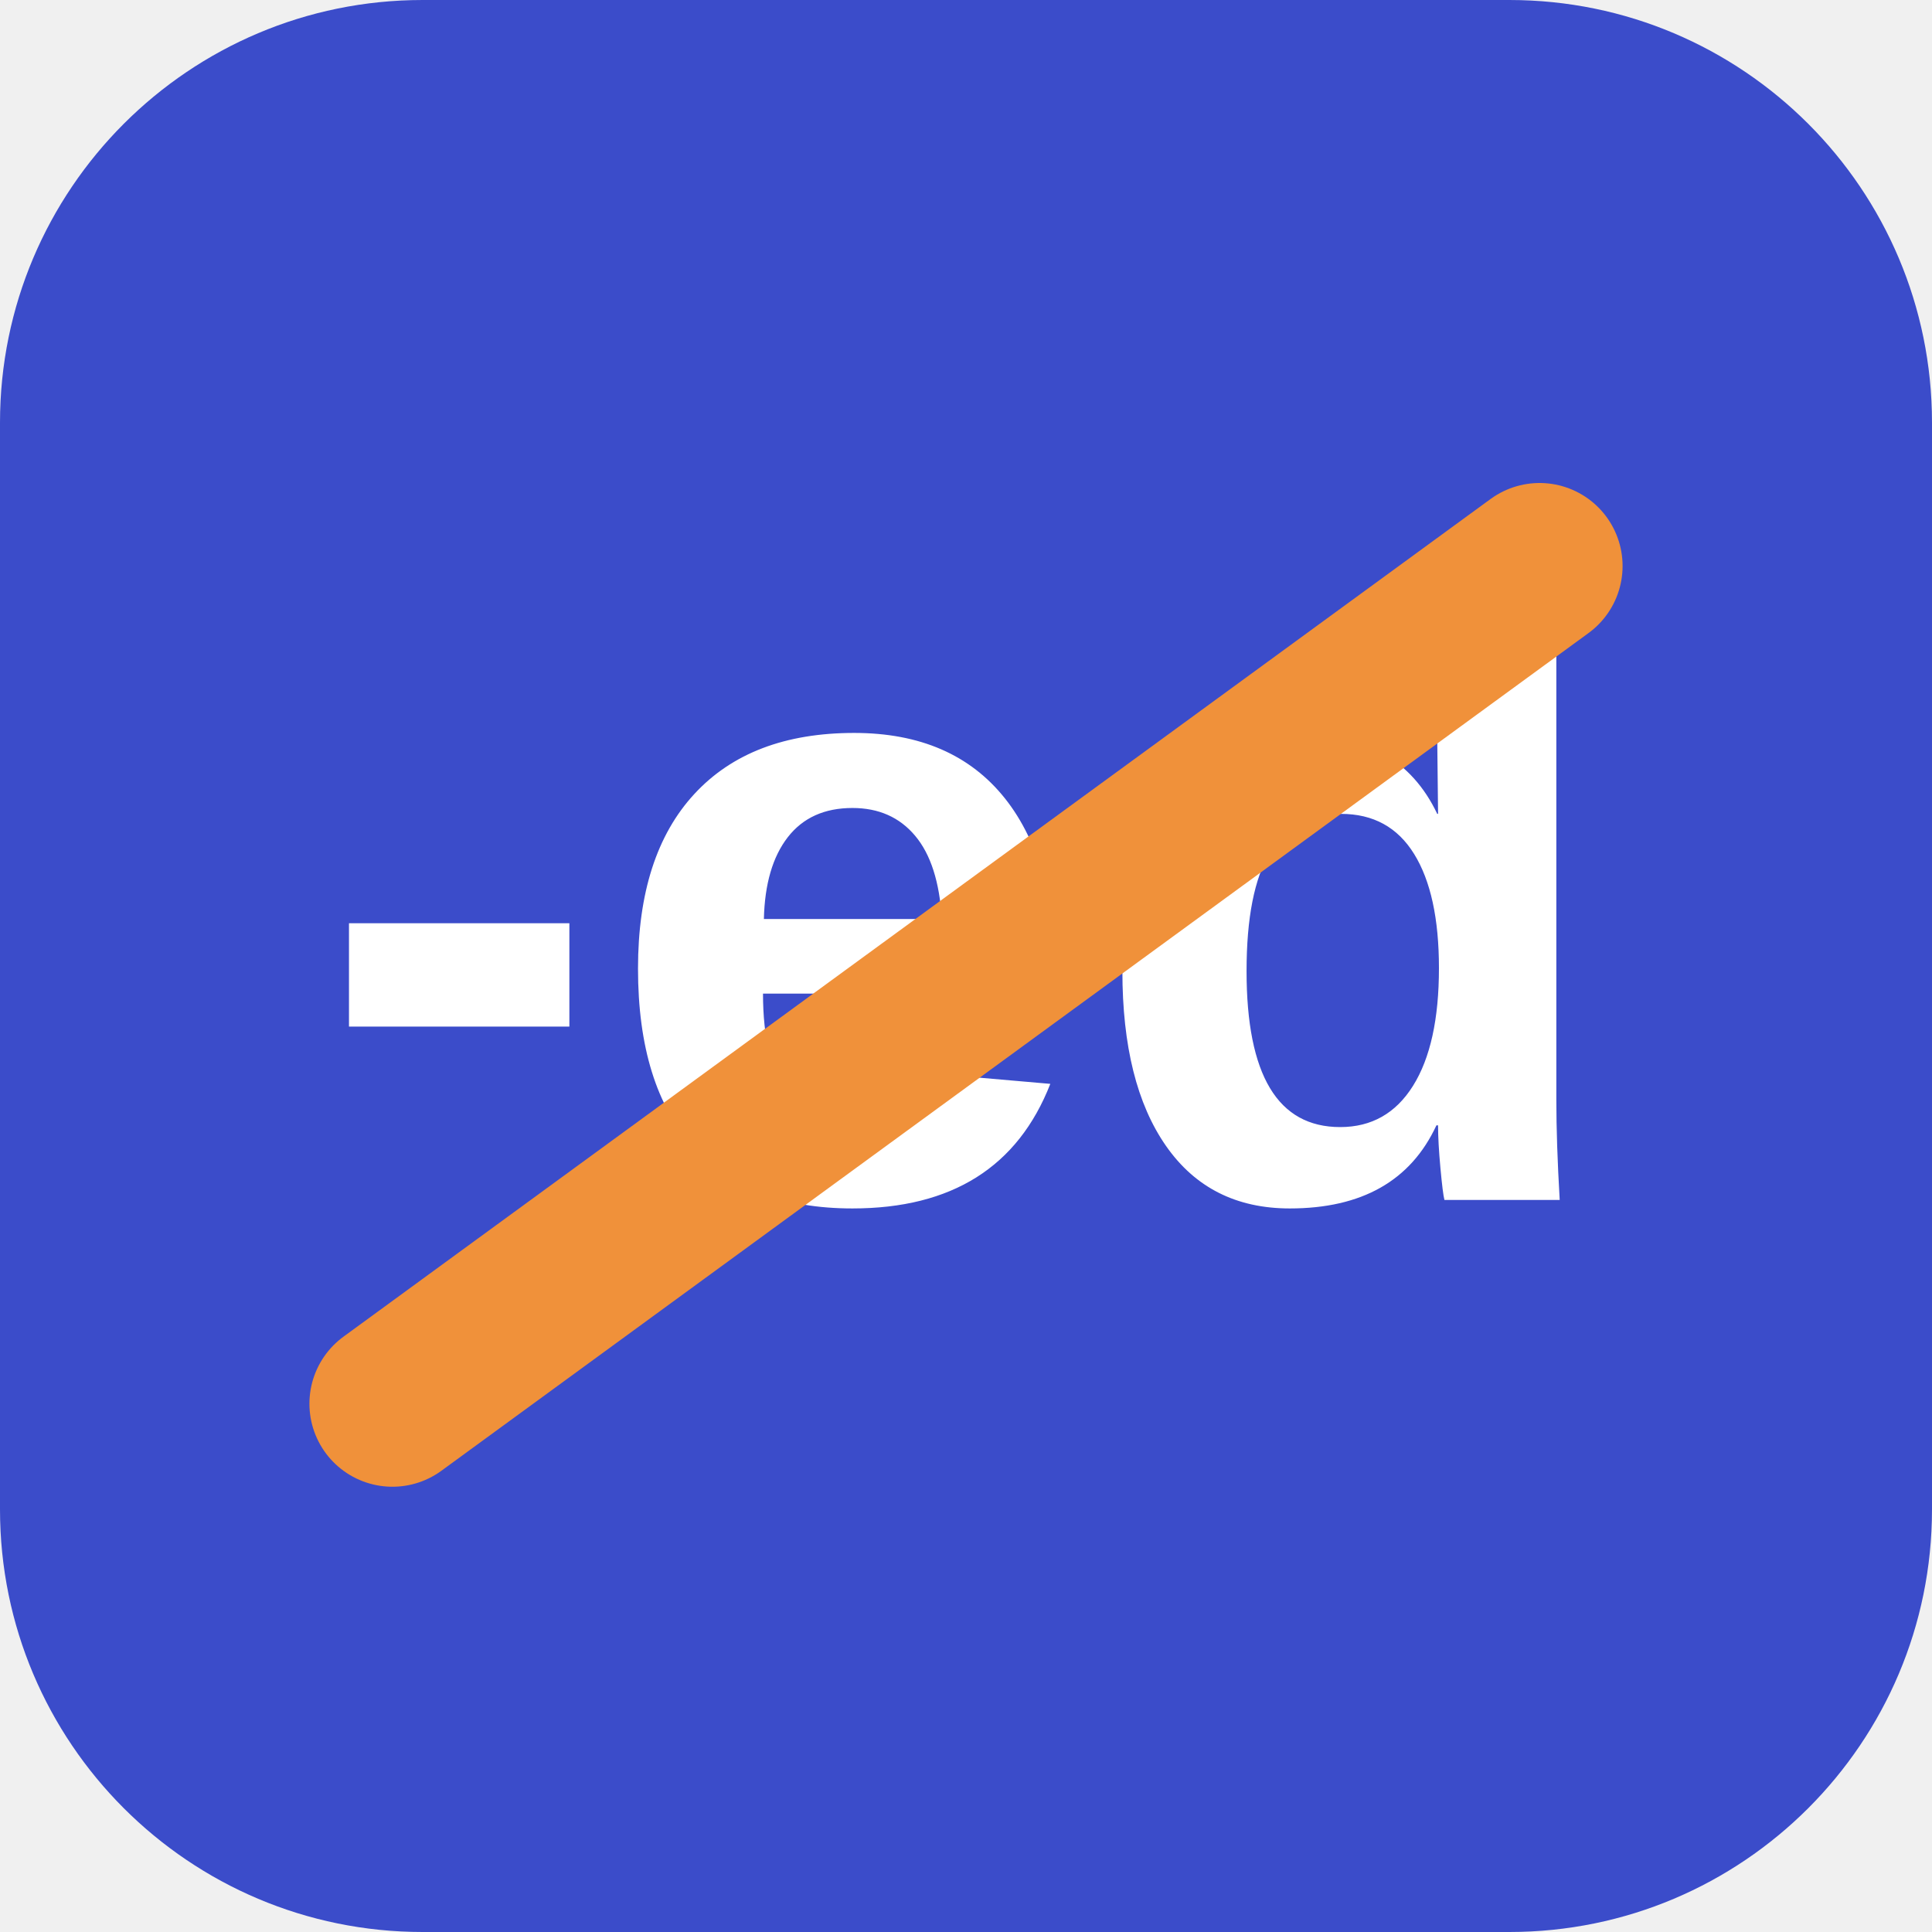
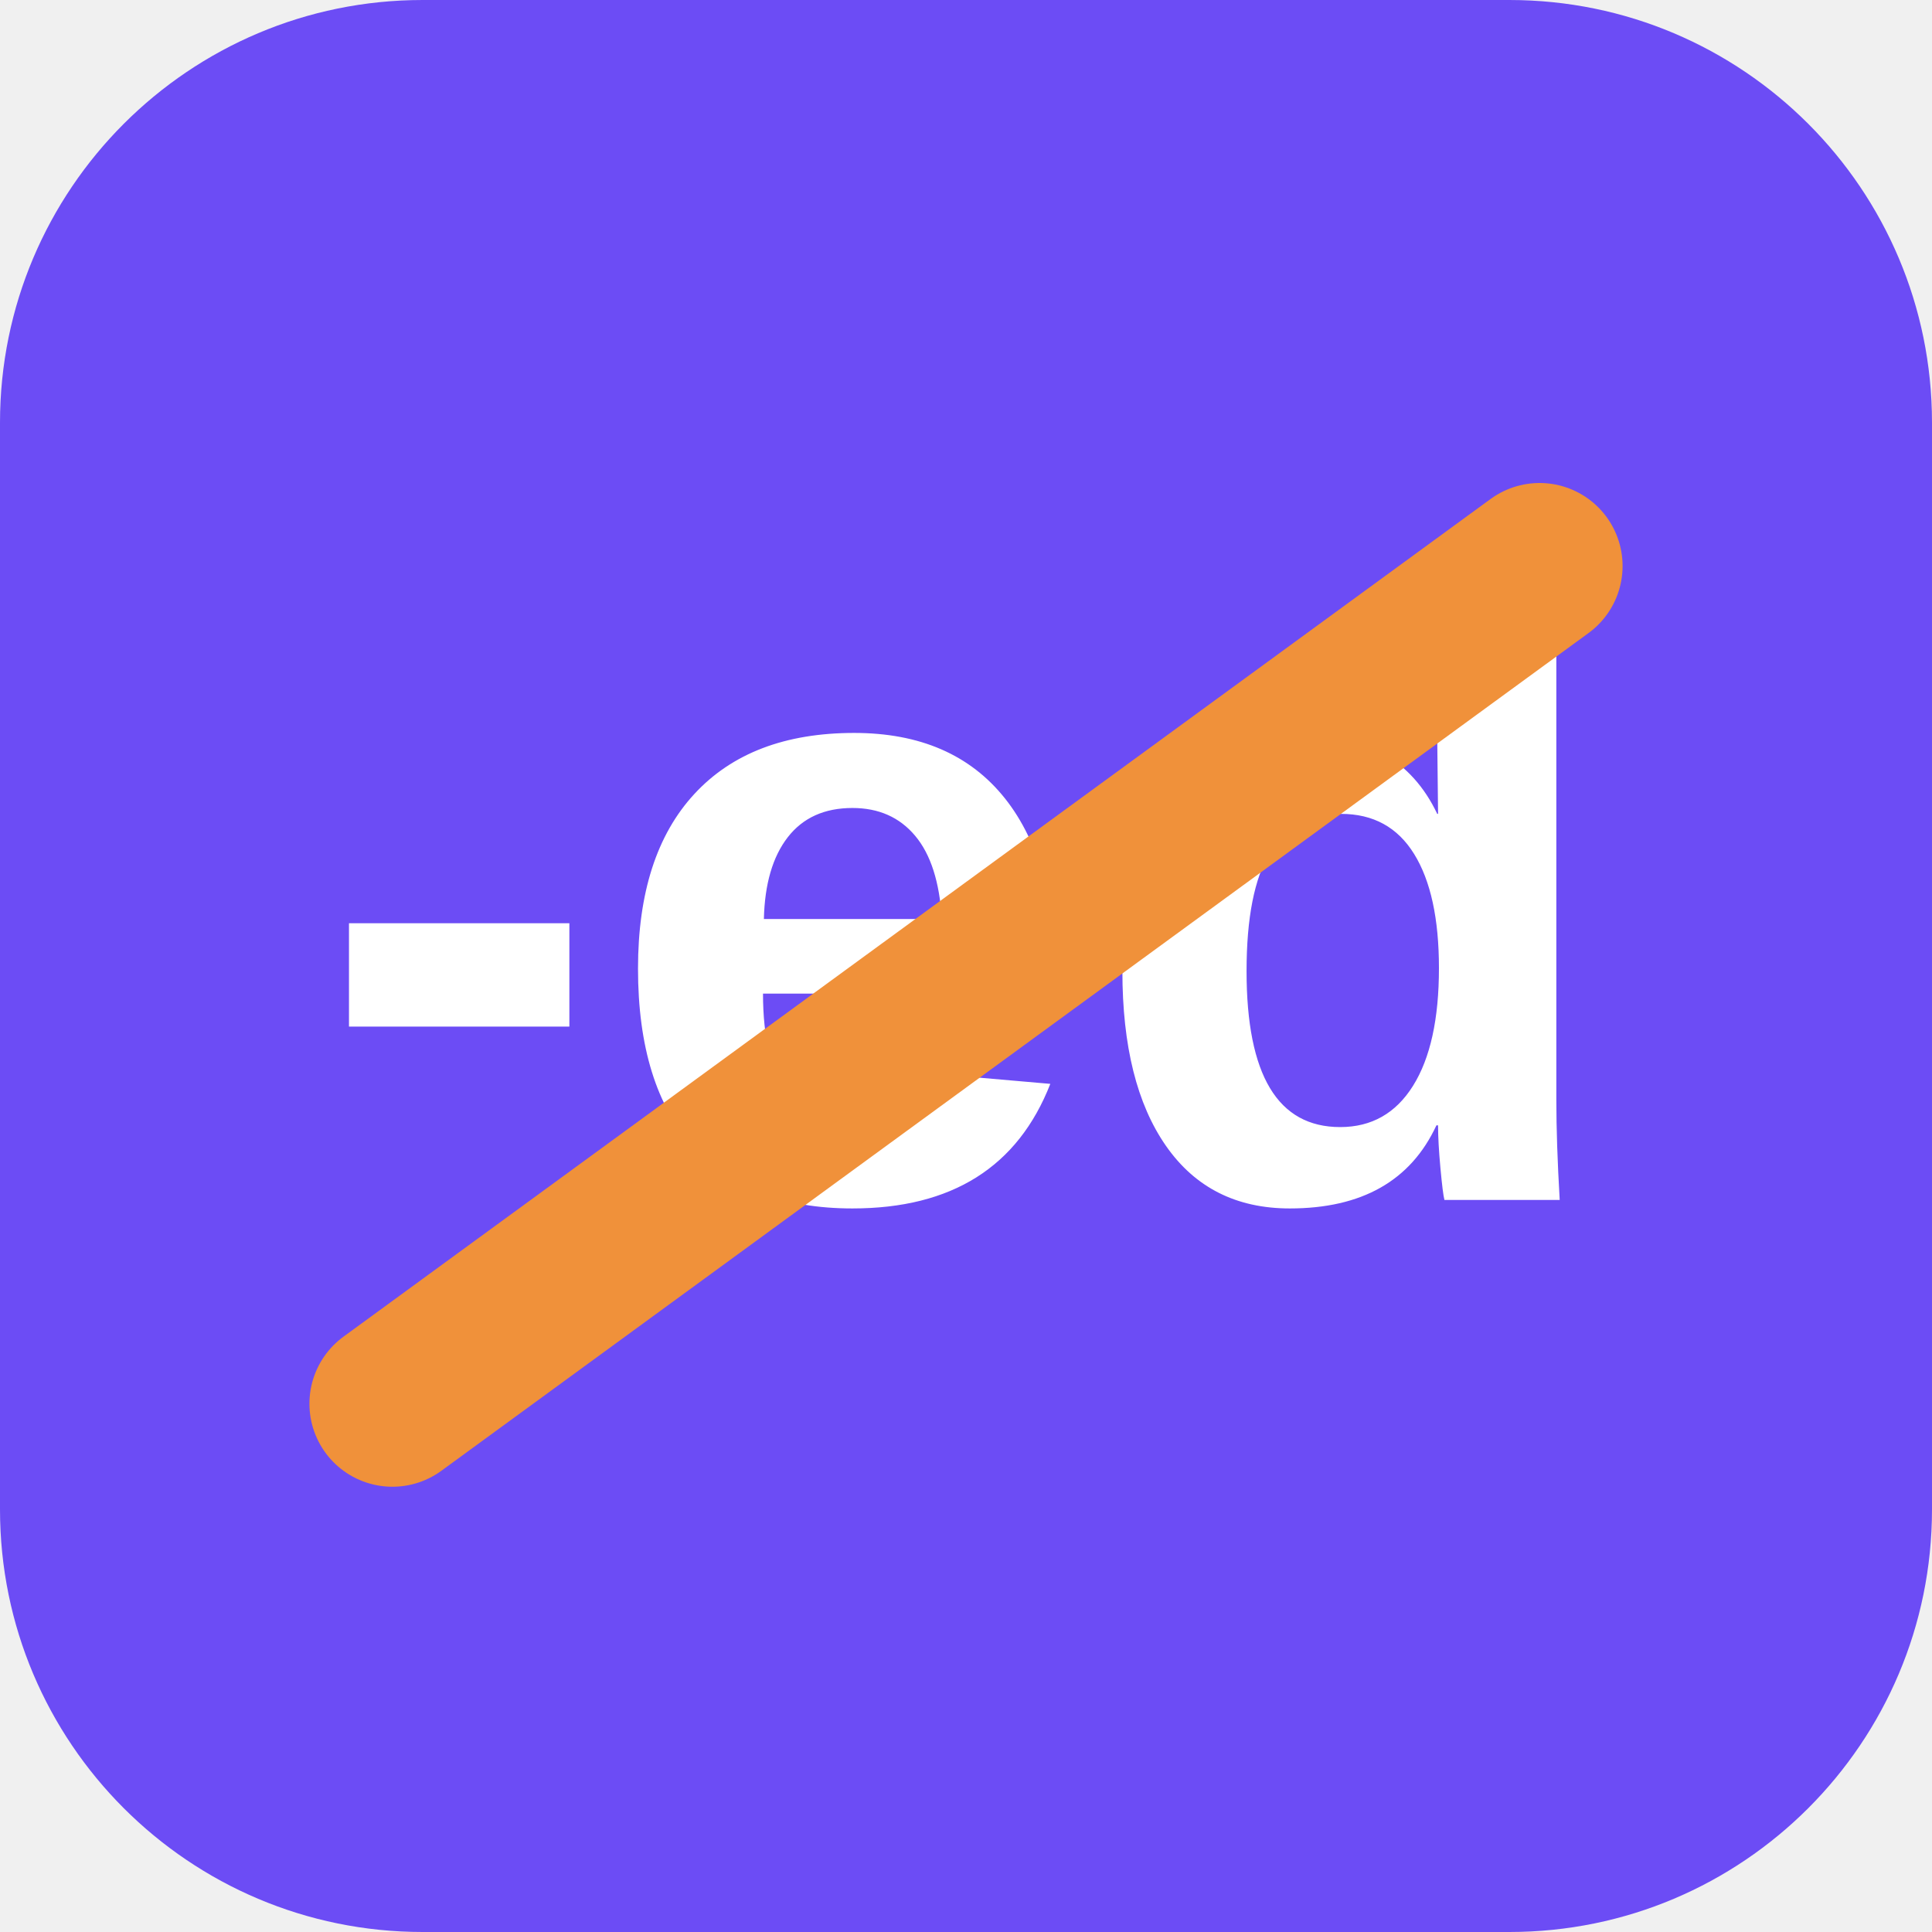
<svg xmlns="http://www.w3.org/2000/svg" viewBox="0 0 512 512">
-   <rect width="512" height="512" rx="112" fill="#3b4cca" />
+   <rect width="512" height="512" rx="112" fill="#6c4cf5" />
  <text x="256" y="318" text-anchor="middle" font-family="ui-rounded, 'SF Pro Rounded', 'Arial Rounded MT Bold', 'Helvetica Neue', Arial, sans-serif" font-weight="800" font-size="230" fill="#ffffff">-ed</text>
  <line x1="104" y1="372" x2="408" y2="150" stroke="#f0913a" stroke-width="44" stroke-linecap="round" />
</svg>
